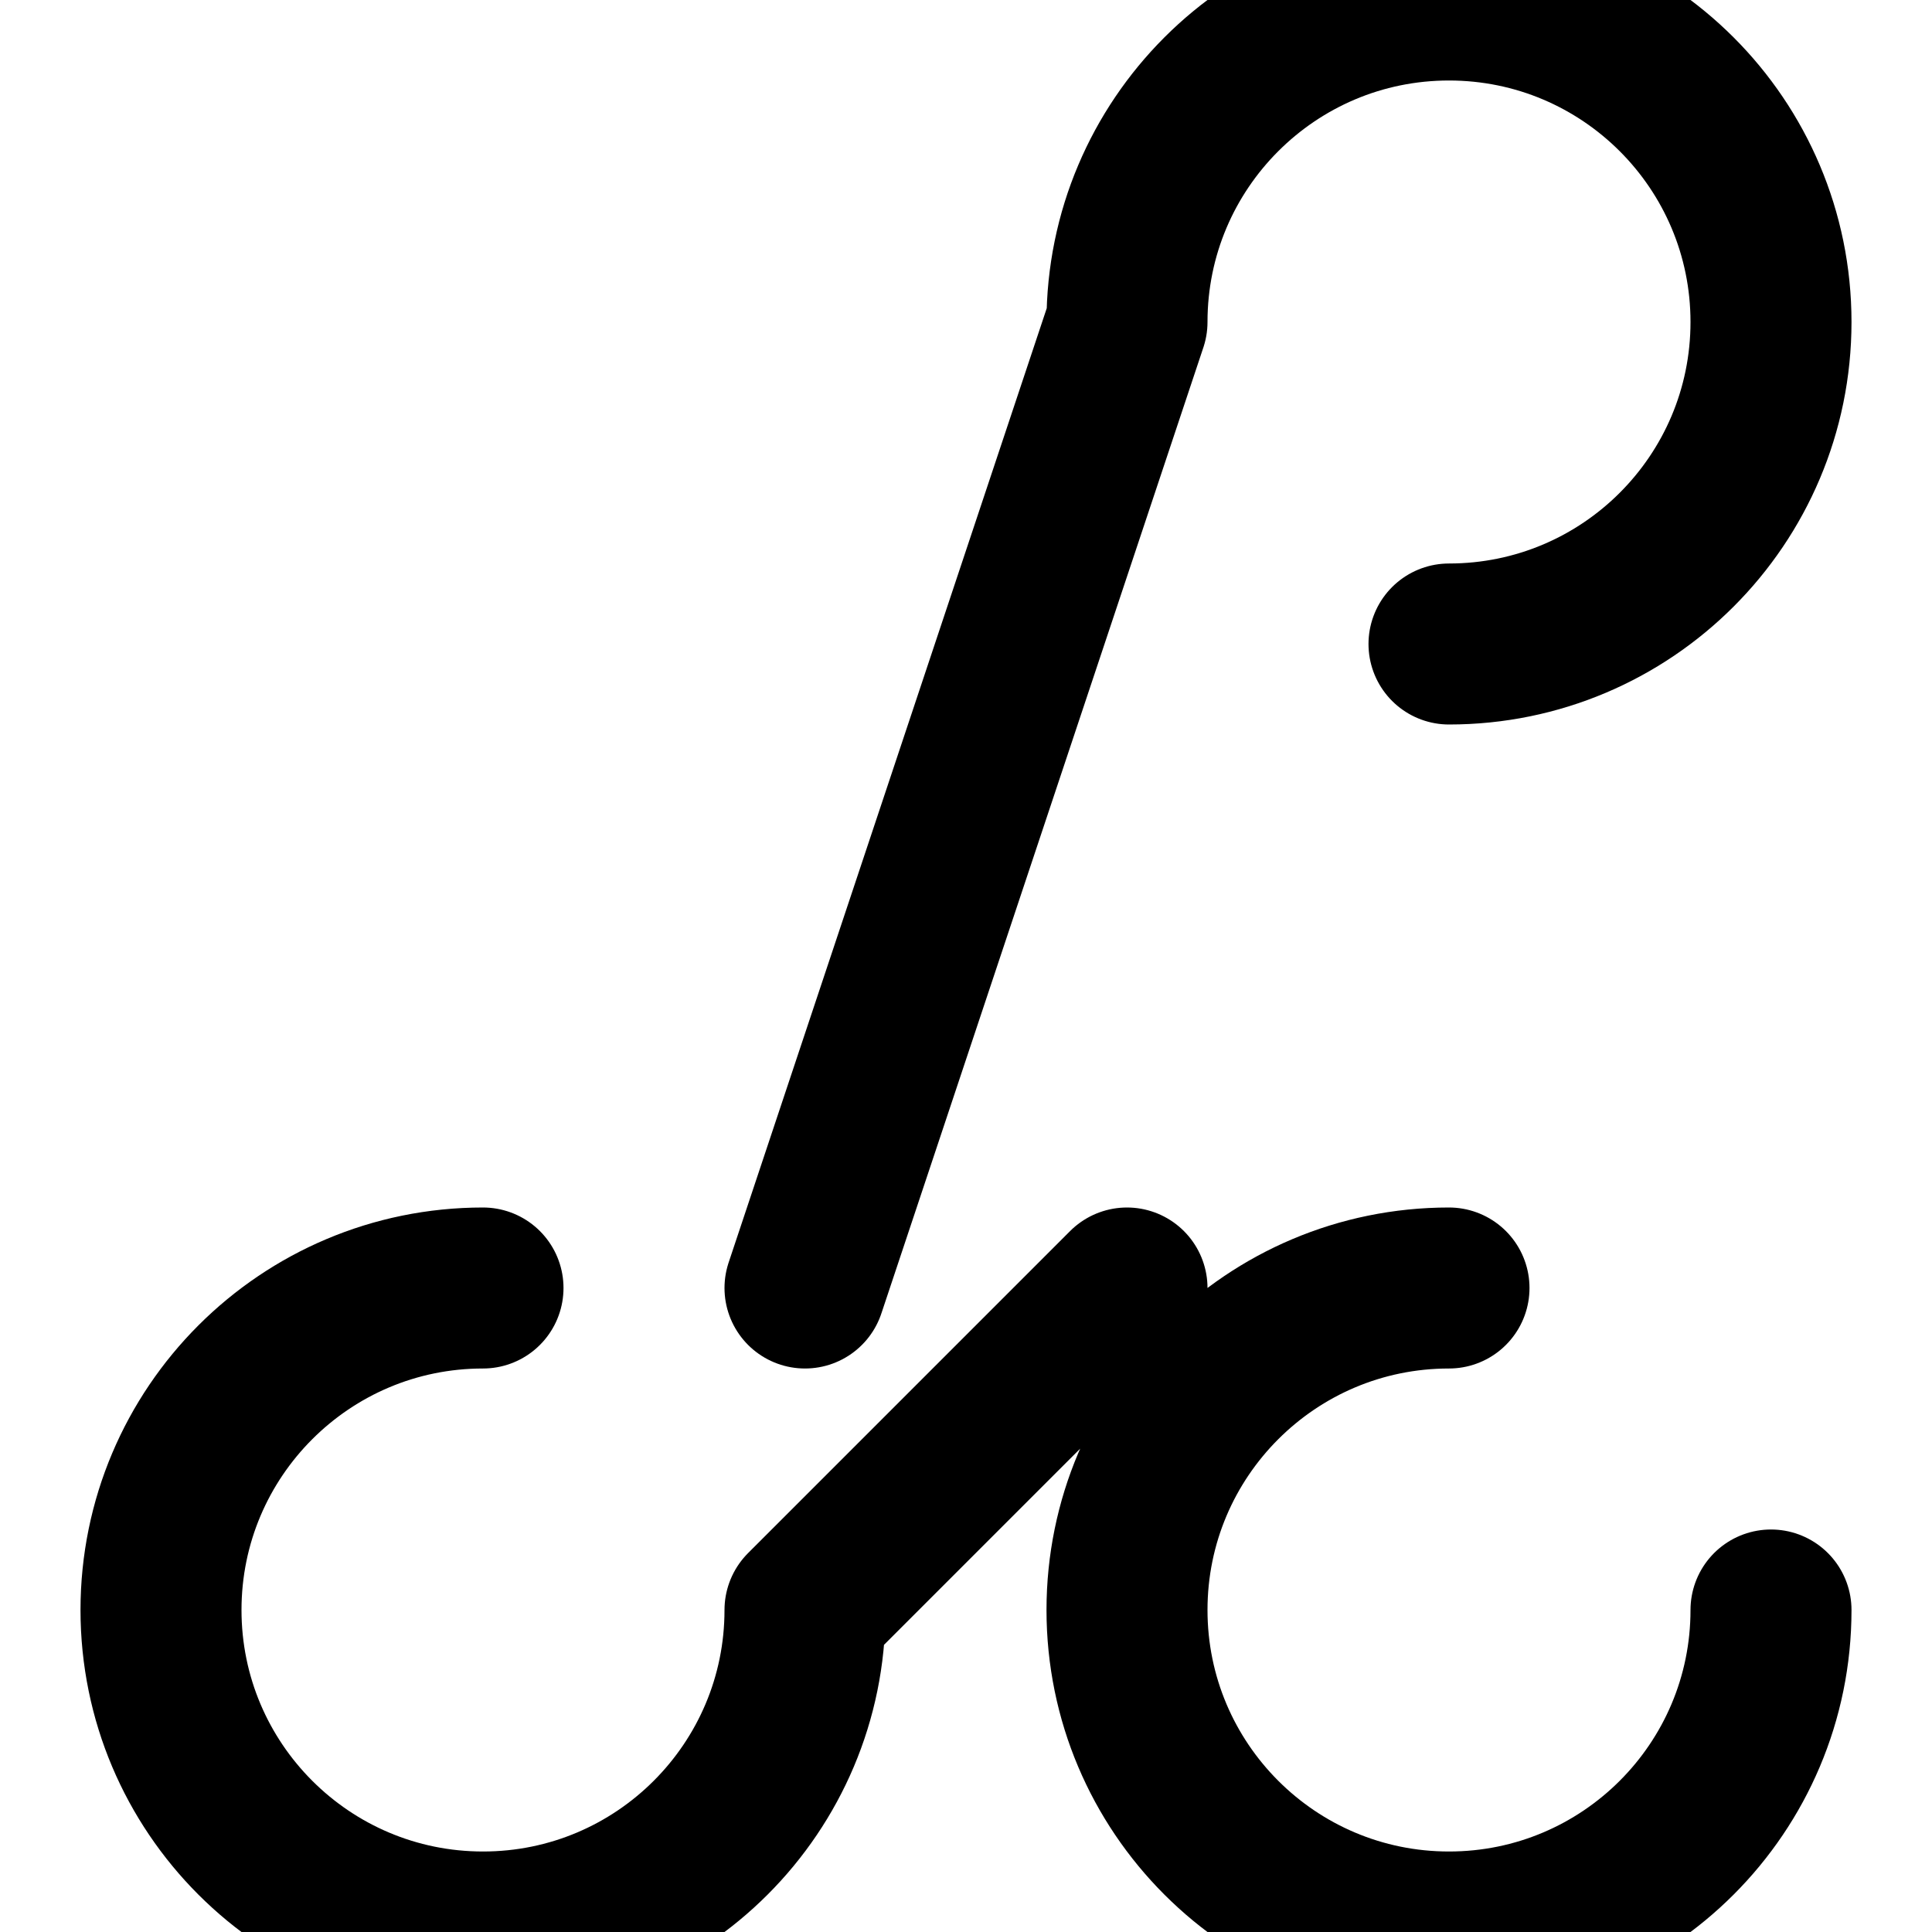
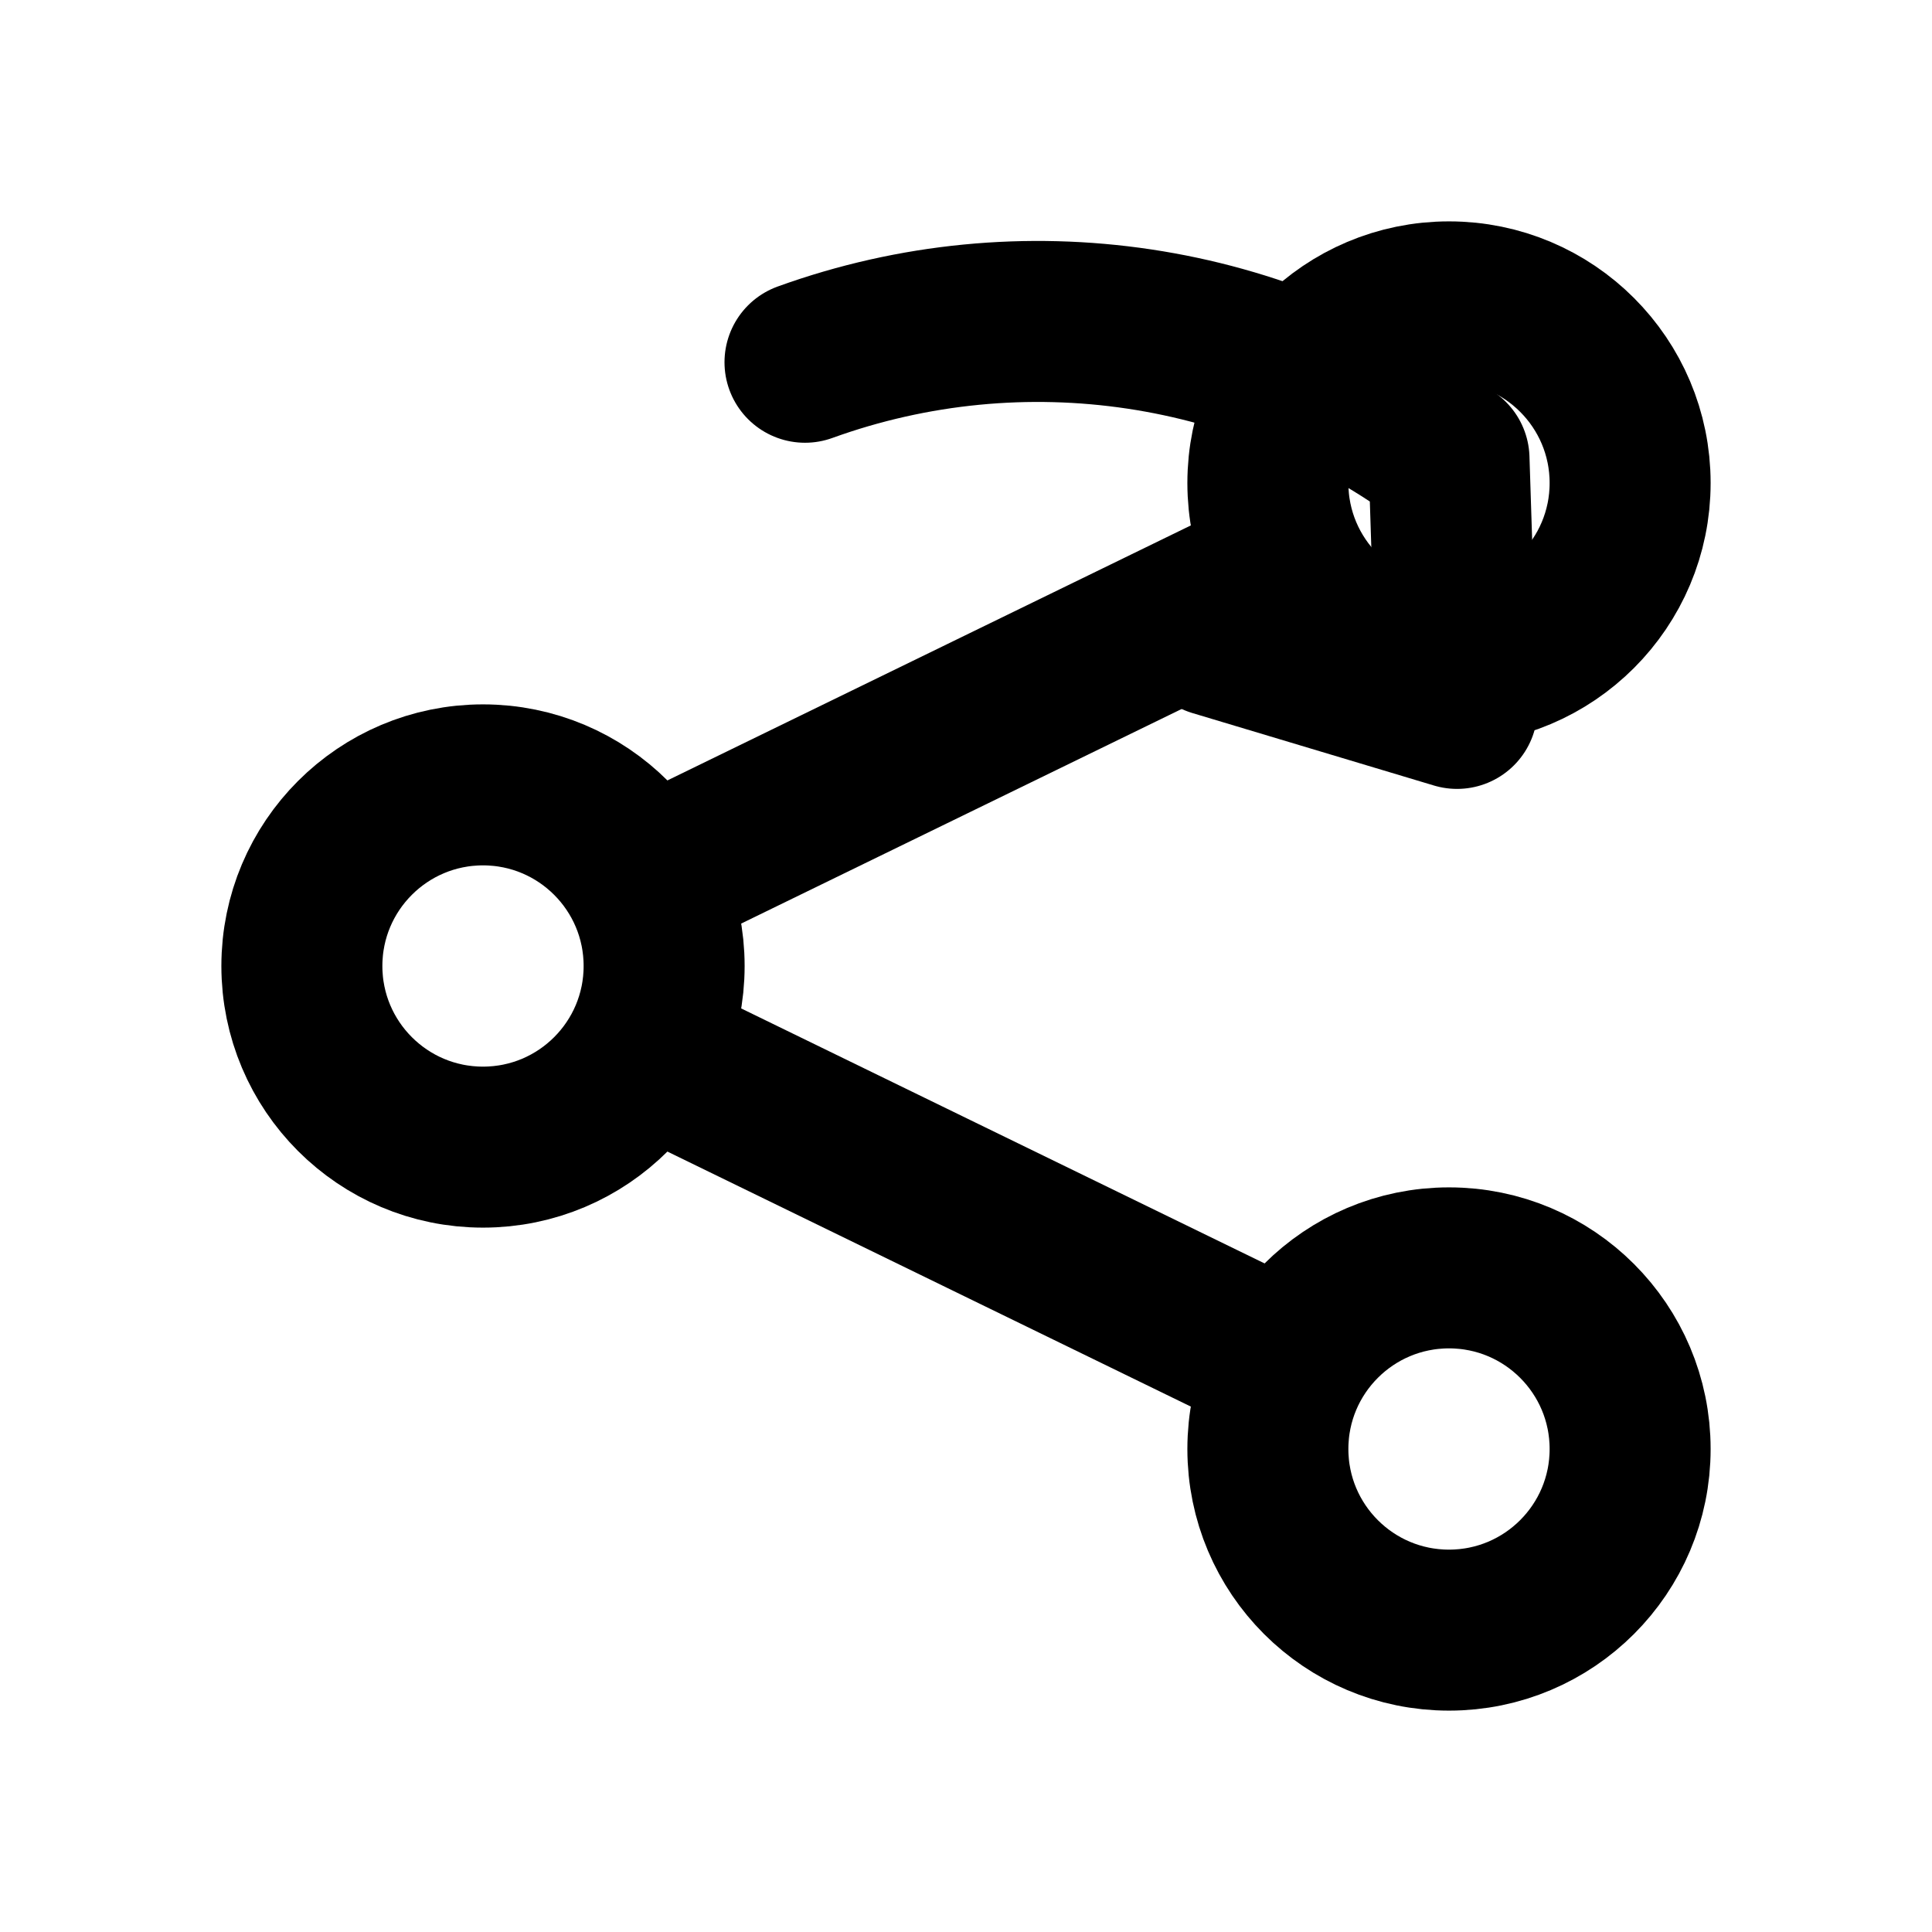
<svg xmlns="http://www.w3.org/2000/svg" viewBox="0 0 24 24" fill="none" stroke="currentColor" stroke-width="2" stroke-linecap="round" stroke-linejoin="round">
-   <path d="M18 8a4 4 0 1 0-4-4M6 16a4 4 0 1 0 4 4M18 16a4 4 0 1 0 4 4M14 4l-4 12M10 20l4-4" />
+   <circle cx="6" cy="12" r="2.25" />
+   <circle cx="18" cy="6" r="2.25" />
+   <circle cx="18" cy="18" r="2.25" />
+   <path d="m8.1 10.9 7.8-3.8M8.1 13.1l7.8 3.8" />
+   <path d="M10 4.5a8.5 8.5 0 0 1 8 1.2M18 5.7l.1 3.1-3-.9" />
</svg>
